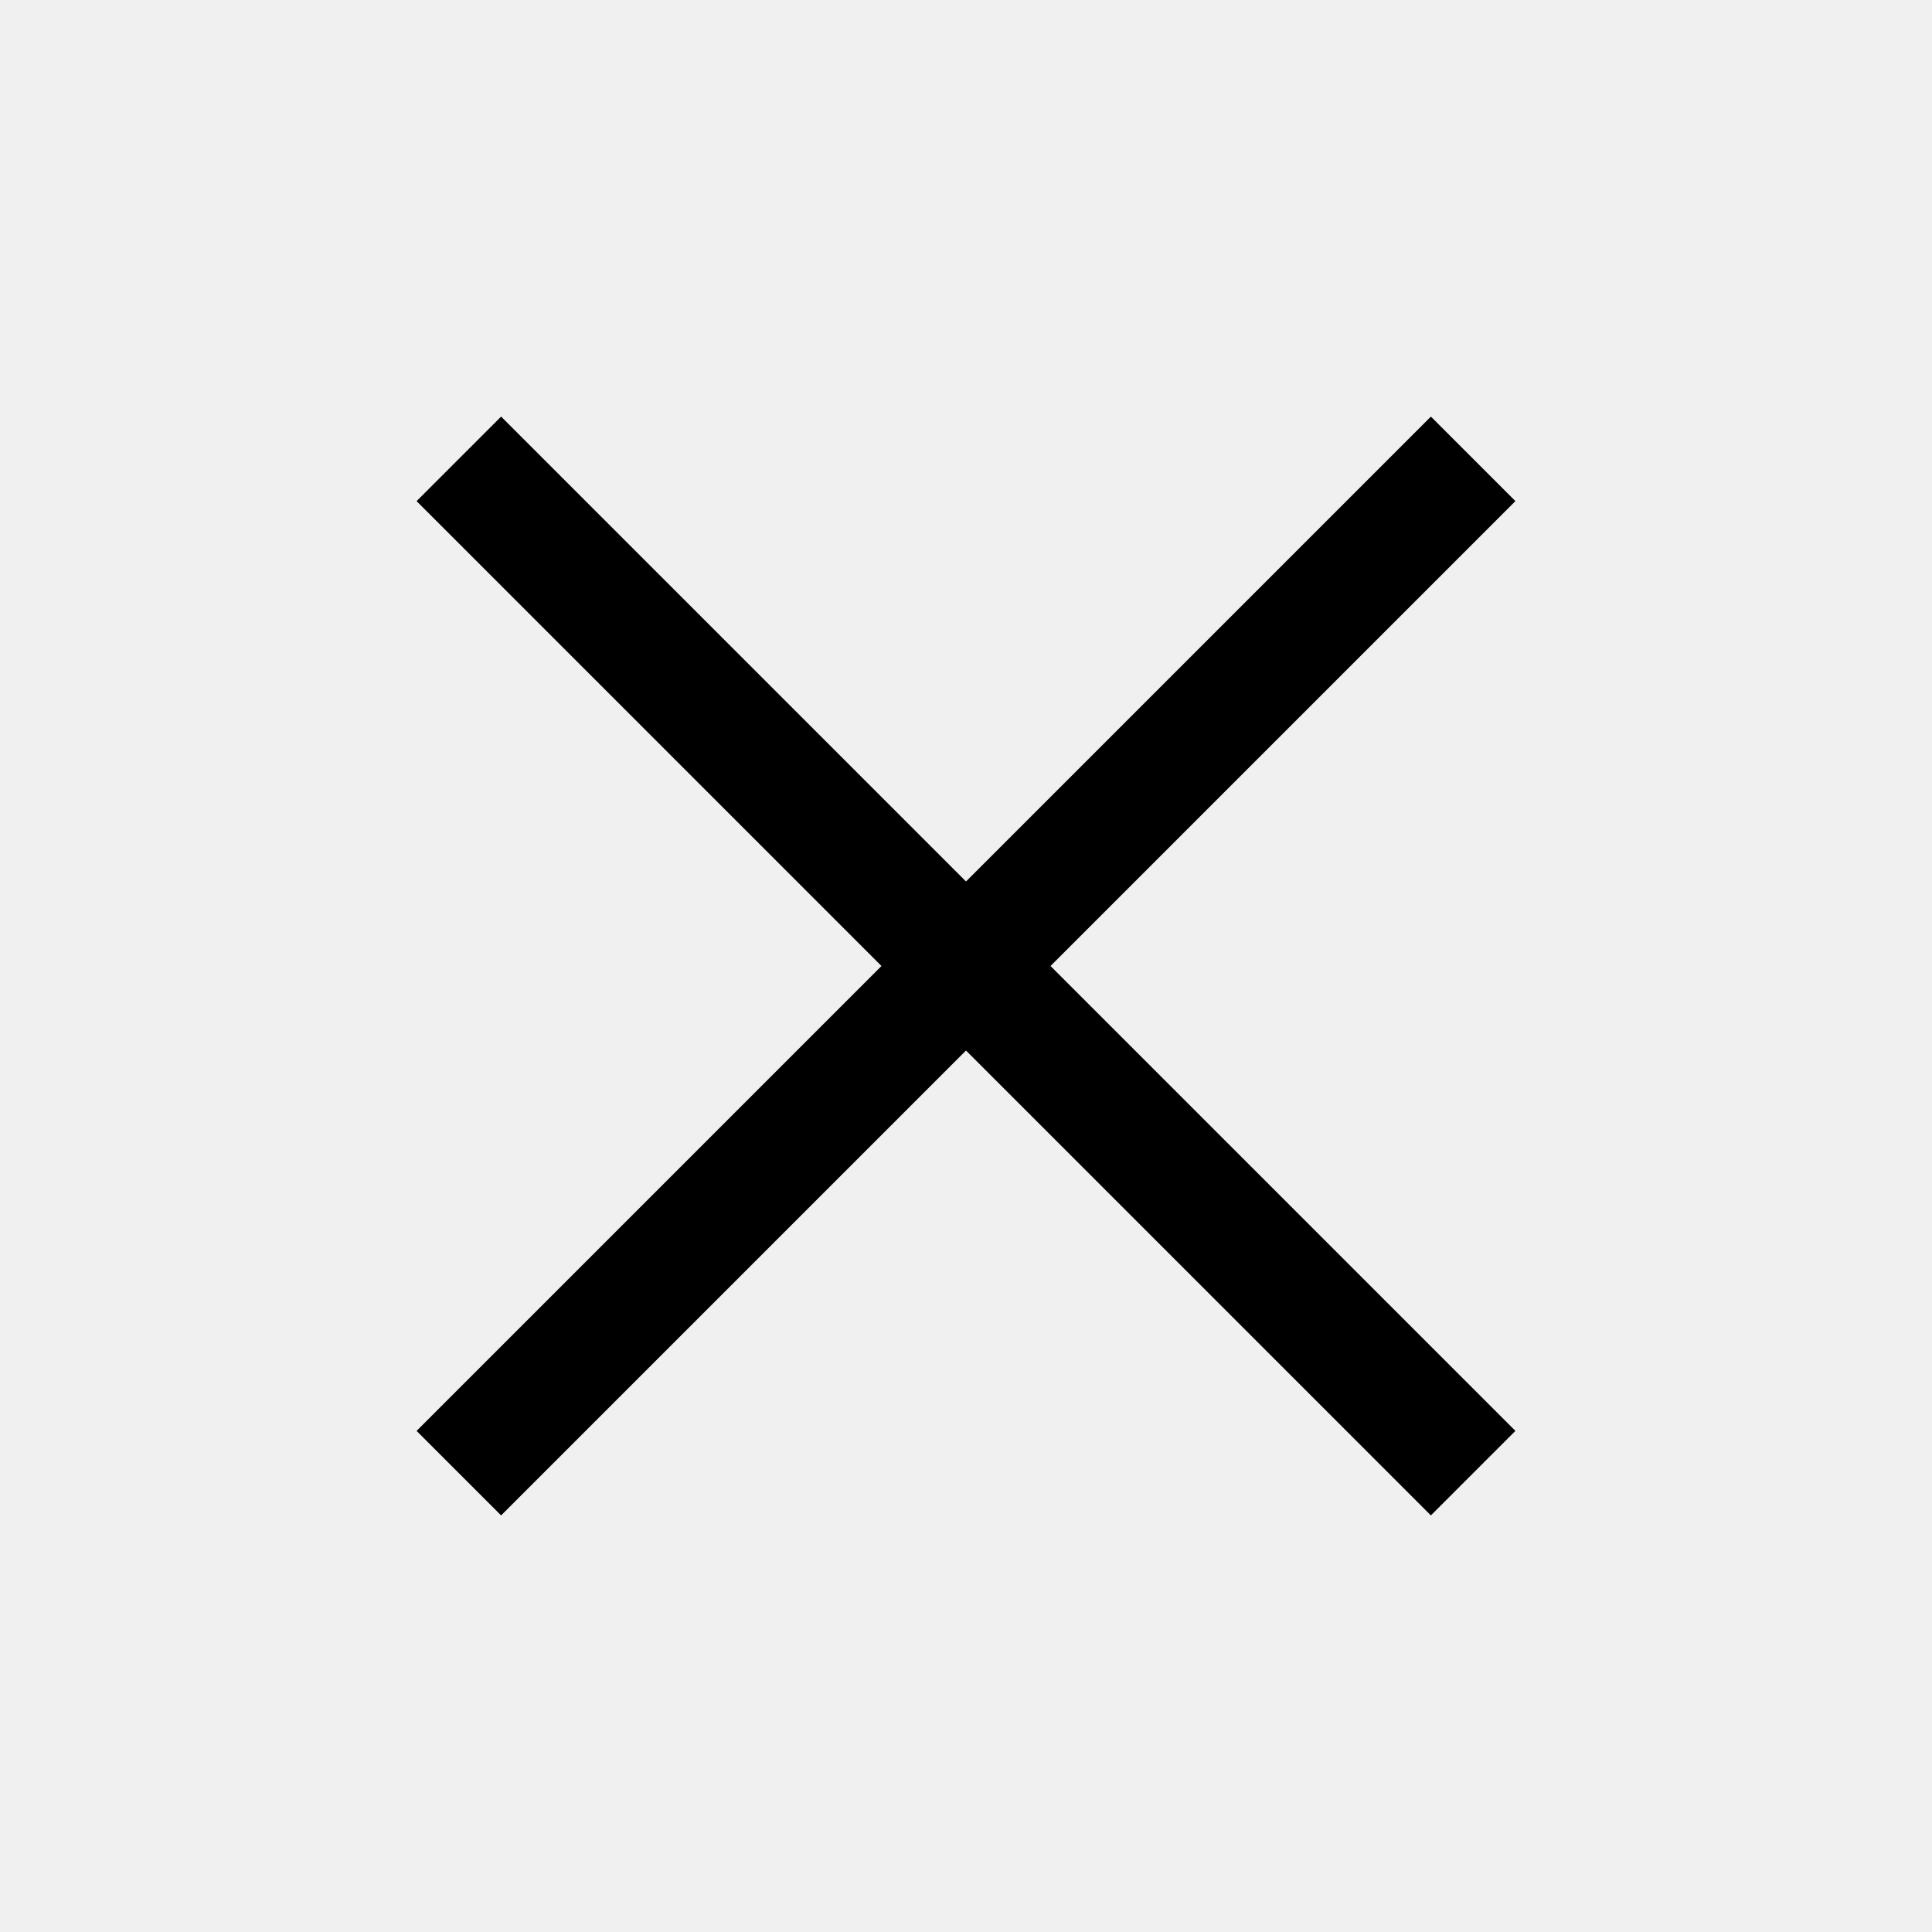
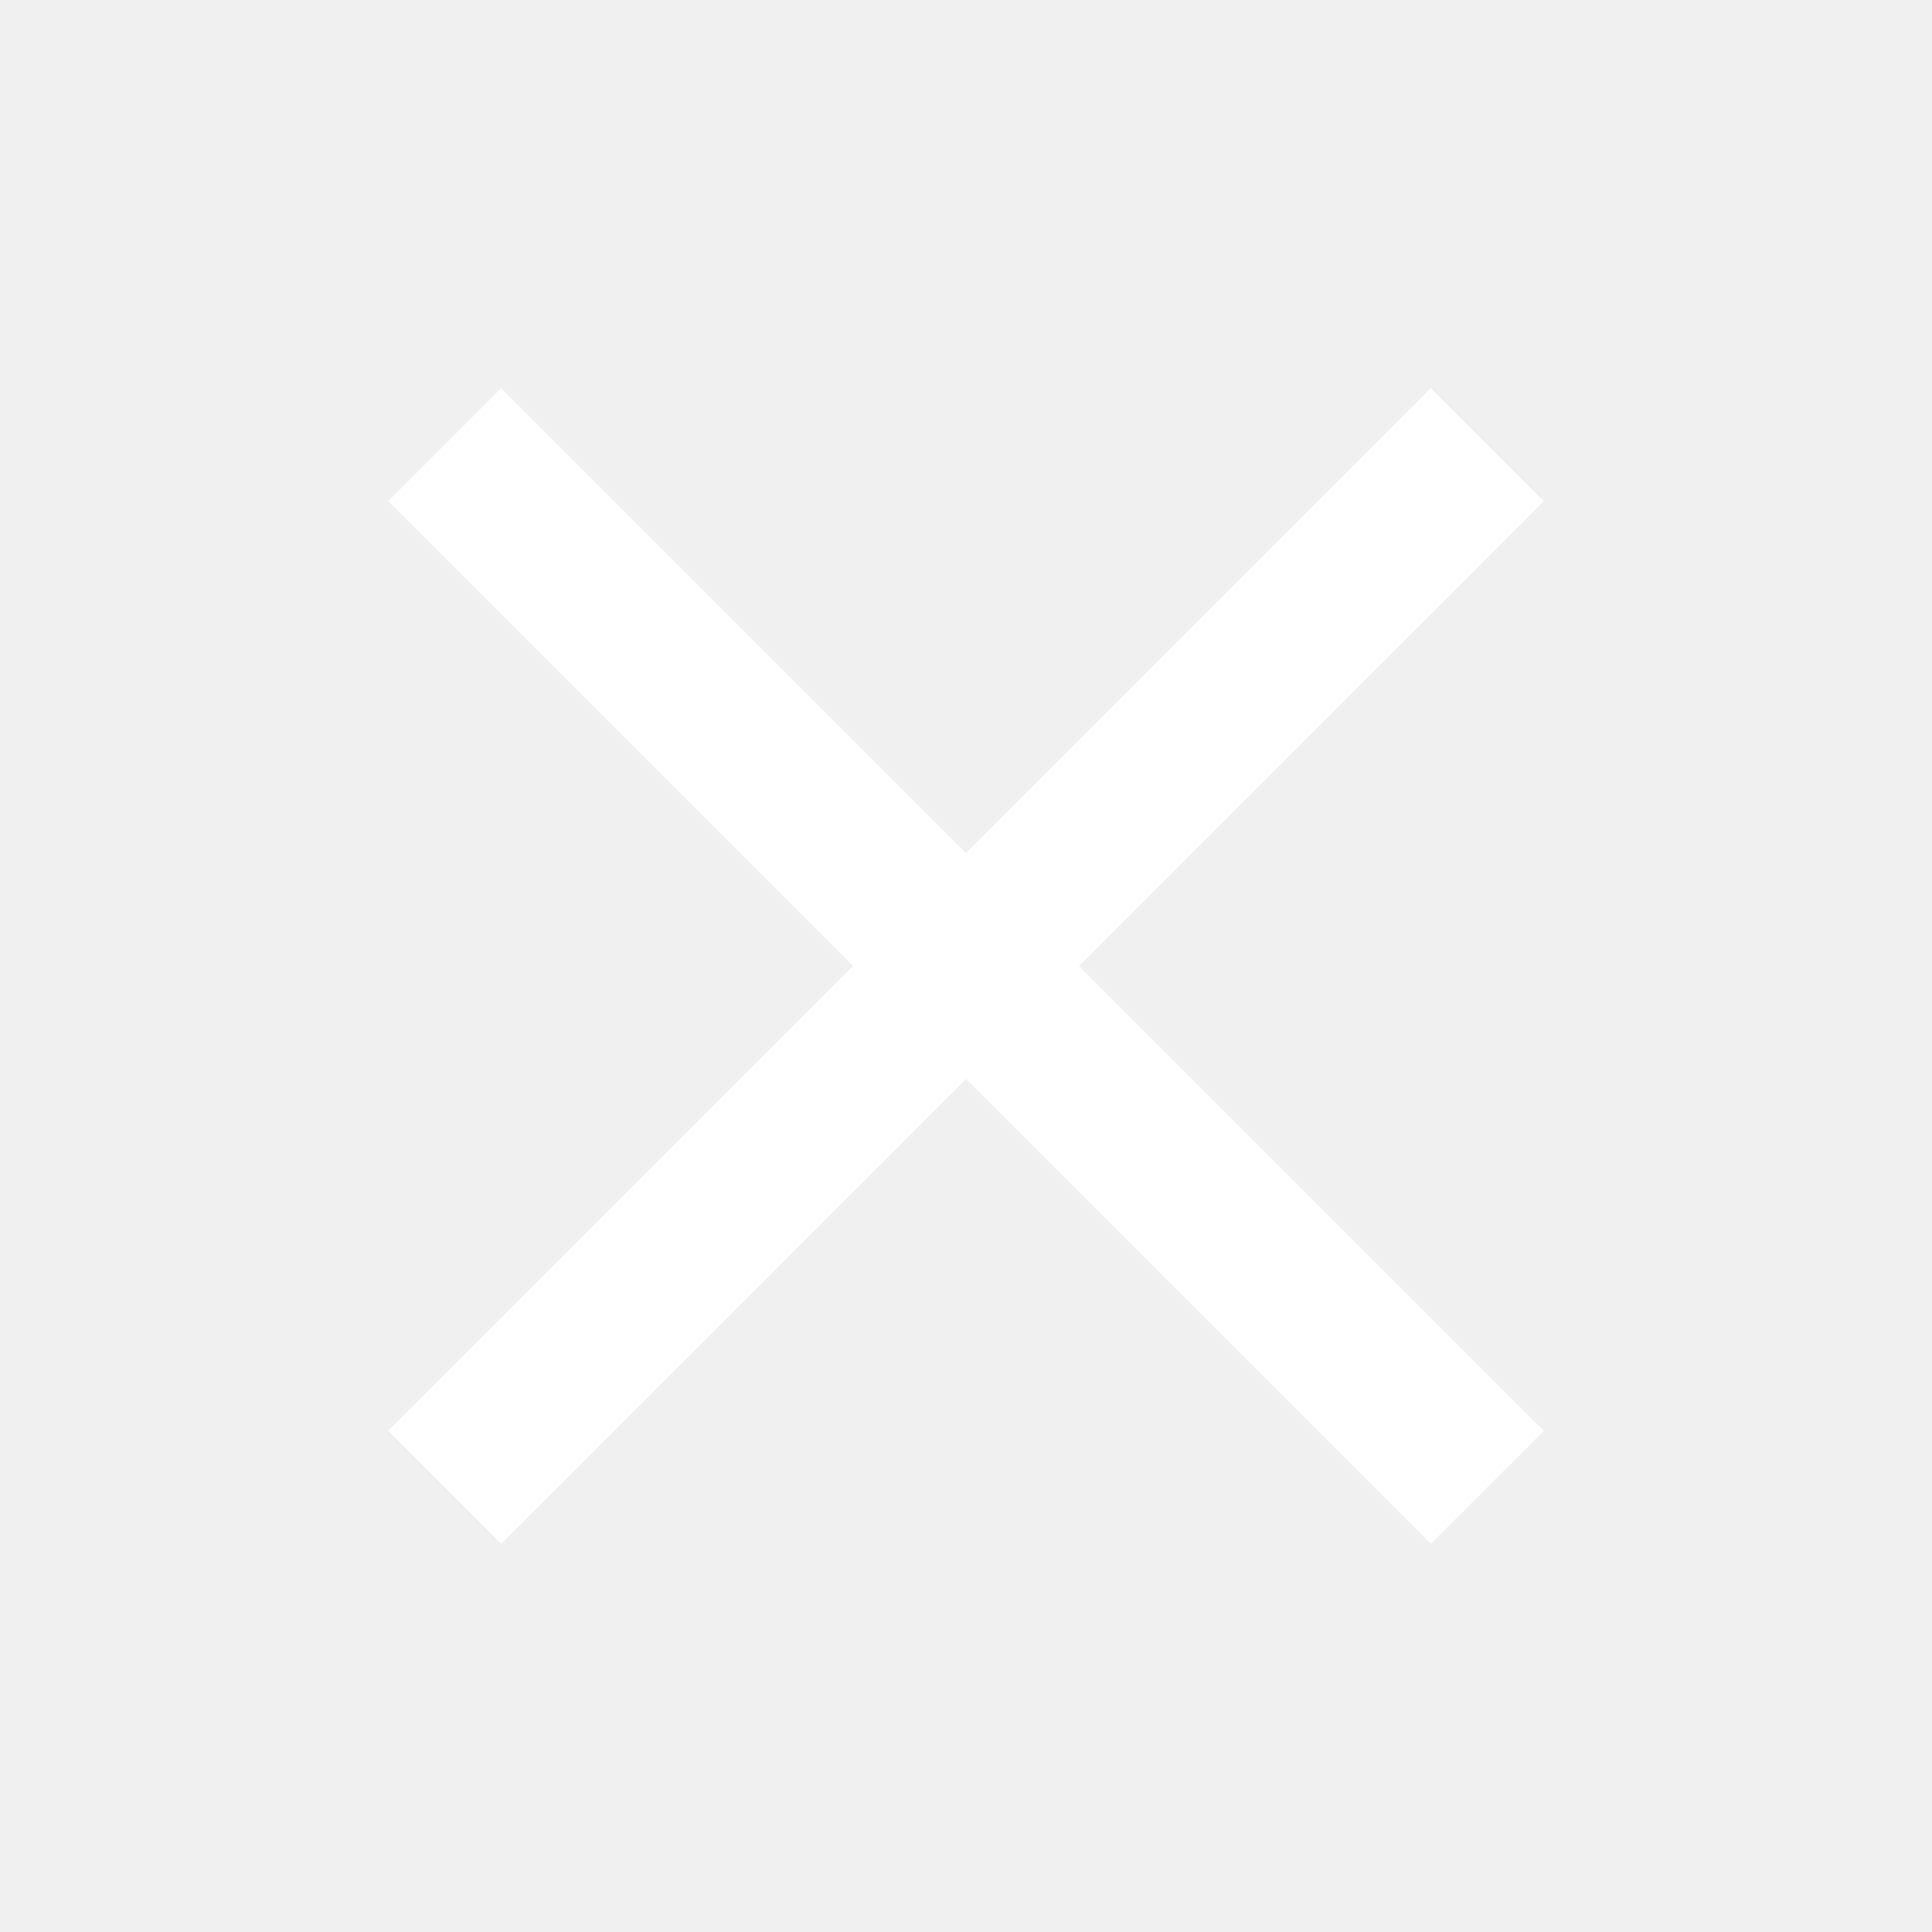
- <svg xmlns="http://www.w3.org/2000/svg" height="48" width="48">
+ <svg xmlns="http://www.w3.org/2000/svg" height="48" fill="#fff" stroke="#fff" width="48">
  <path d="m12.45 37.65-2.1-2.1L21.9 24 10.35 12.45l2.1-2.1L24 21.9l11.55-11.55 2.1 2.1L26.1 24l11.55 11.55-2.1 2.1L24 26.1Z" />
</svg>
